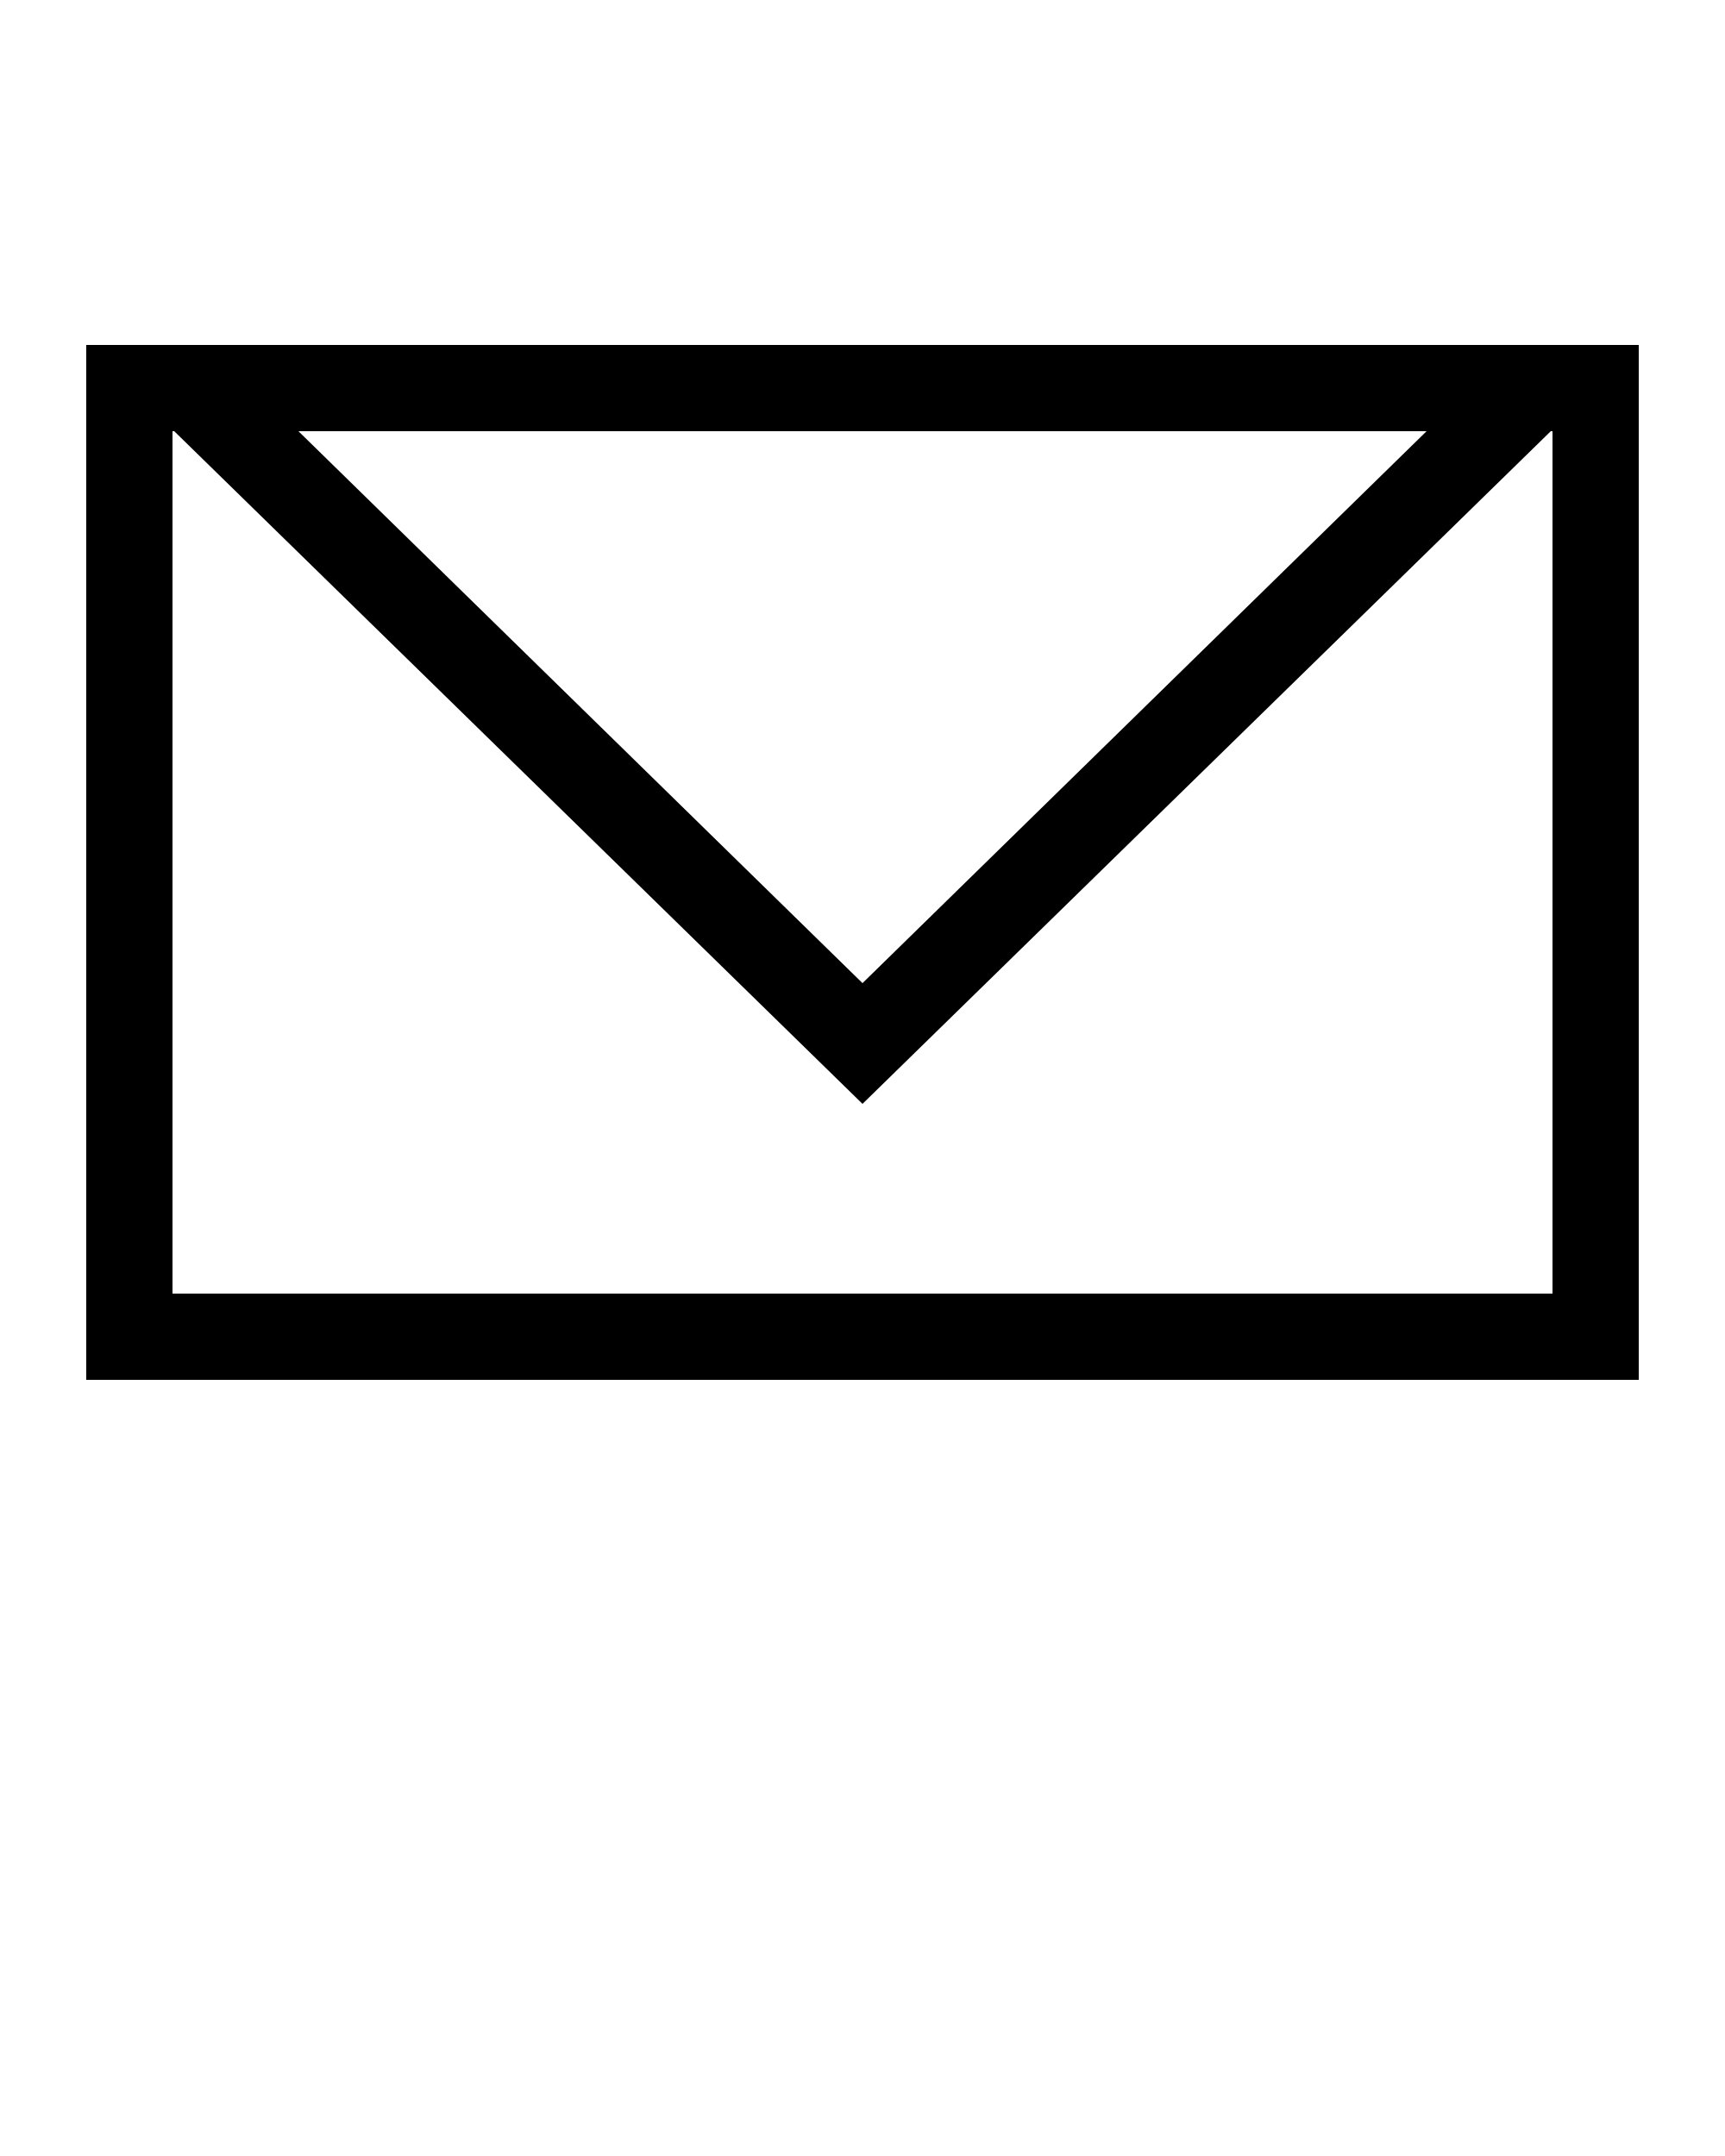
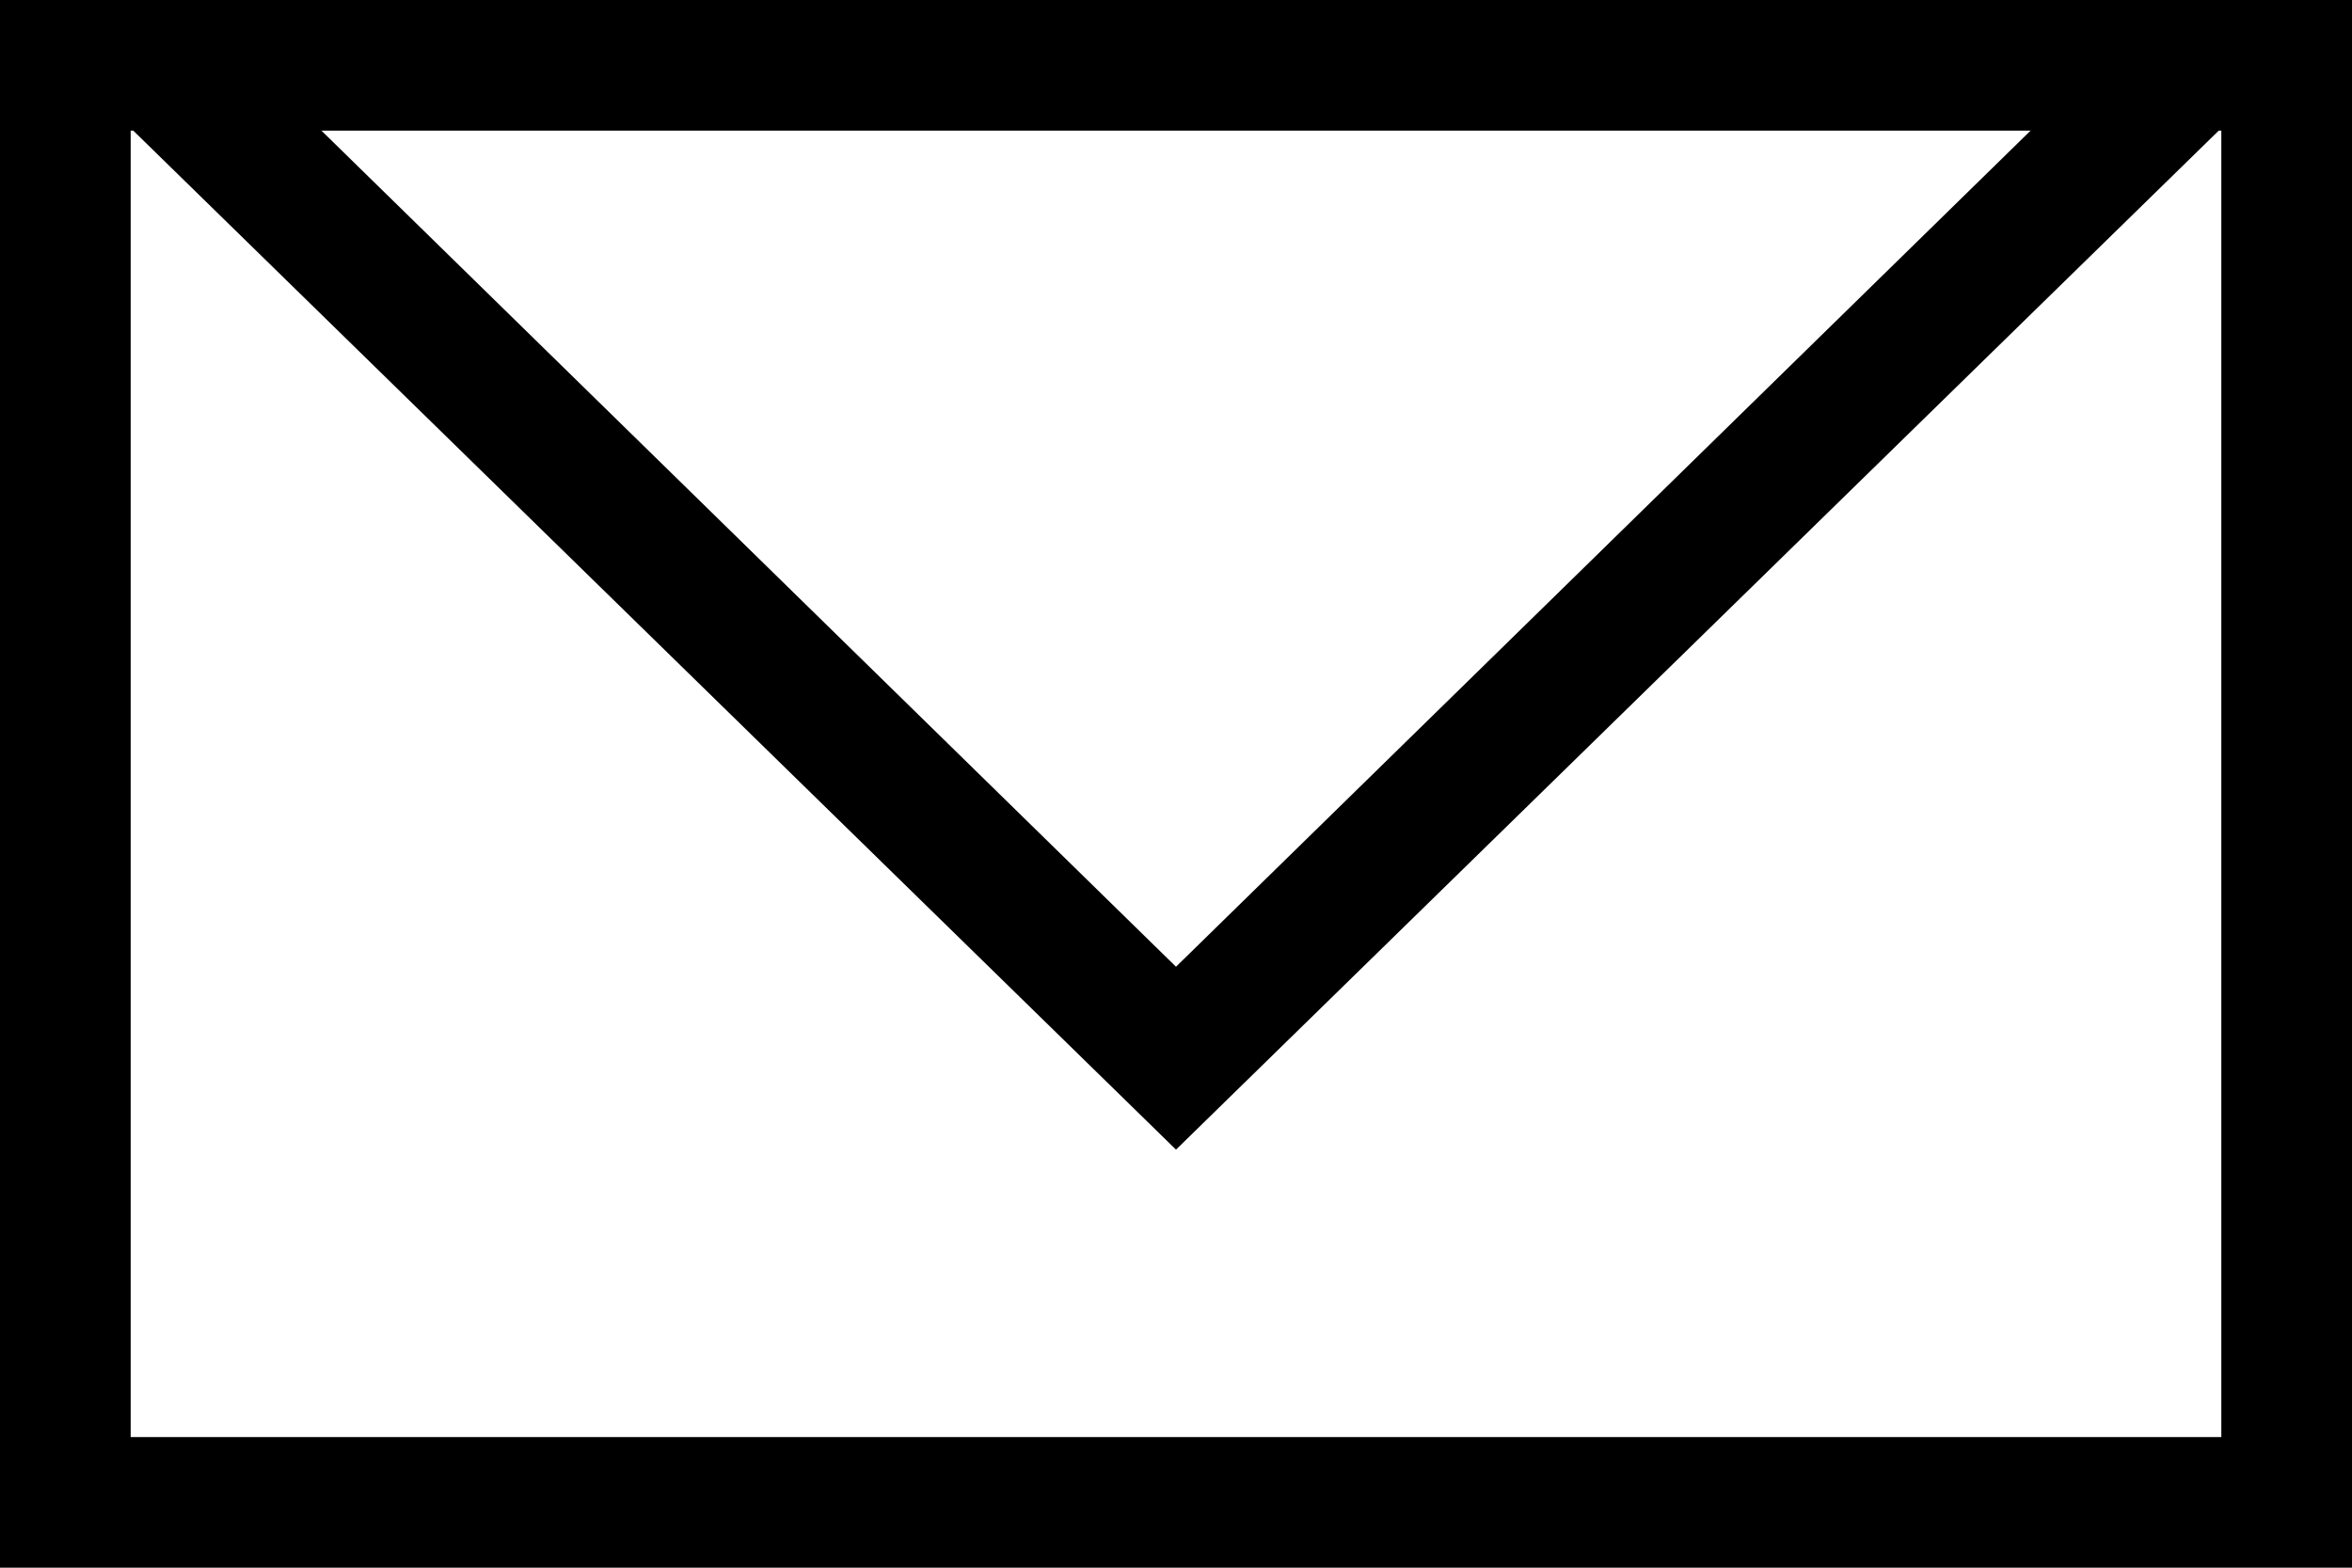
- <svg xmlns="http://www.w3.org/2000/svg" version="1.1" id="Layer_1" x="0px" y="0px" viewBox="0 0 100 125" style="enable-background:new 0 0 100 125;" xml:space="preserve">
-   <path d="M5,20v60h90V20H5z M82.7,25L50,57L17.3,25H82.7z M90,75H10V25h0.1L50,64l39.9-39H90V75z" />
+ <svg xmlns="http://www.w3.org/2000/svg" version="1.1" id="Layer_1" x="0px" y="0px" viewBox="0 0 90 60" style="enable-background:new 0 0 90 60;" xml:space="preserve">
+   <path d="M0,0v60h90V0H0z M77.7,5L45,37L12.3,5H77.7z M85,55H5V5h0.1L45,44L84.9,5H85V55z" />
</svg>
